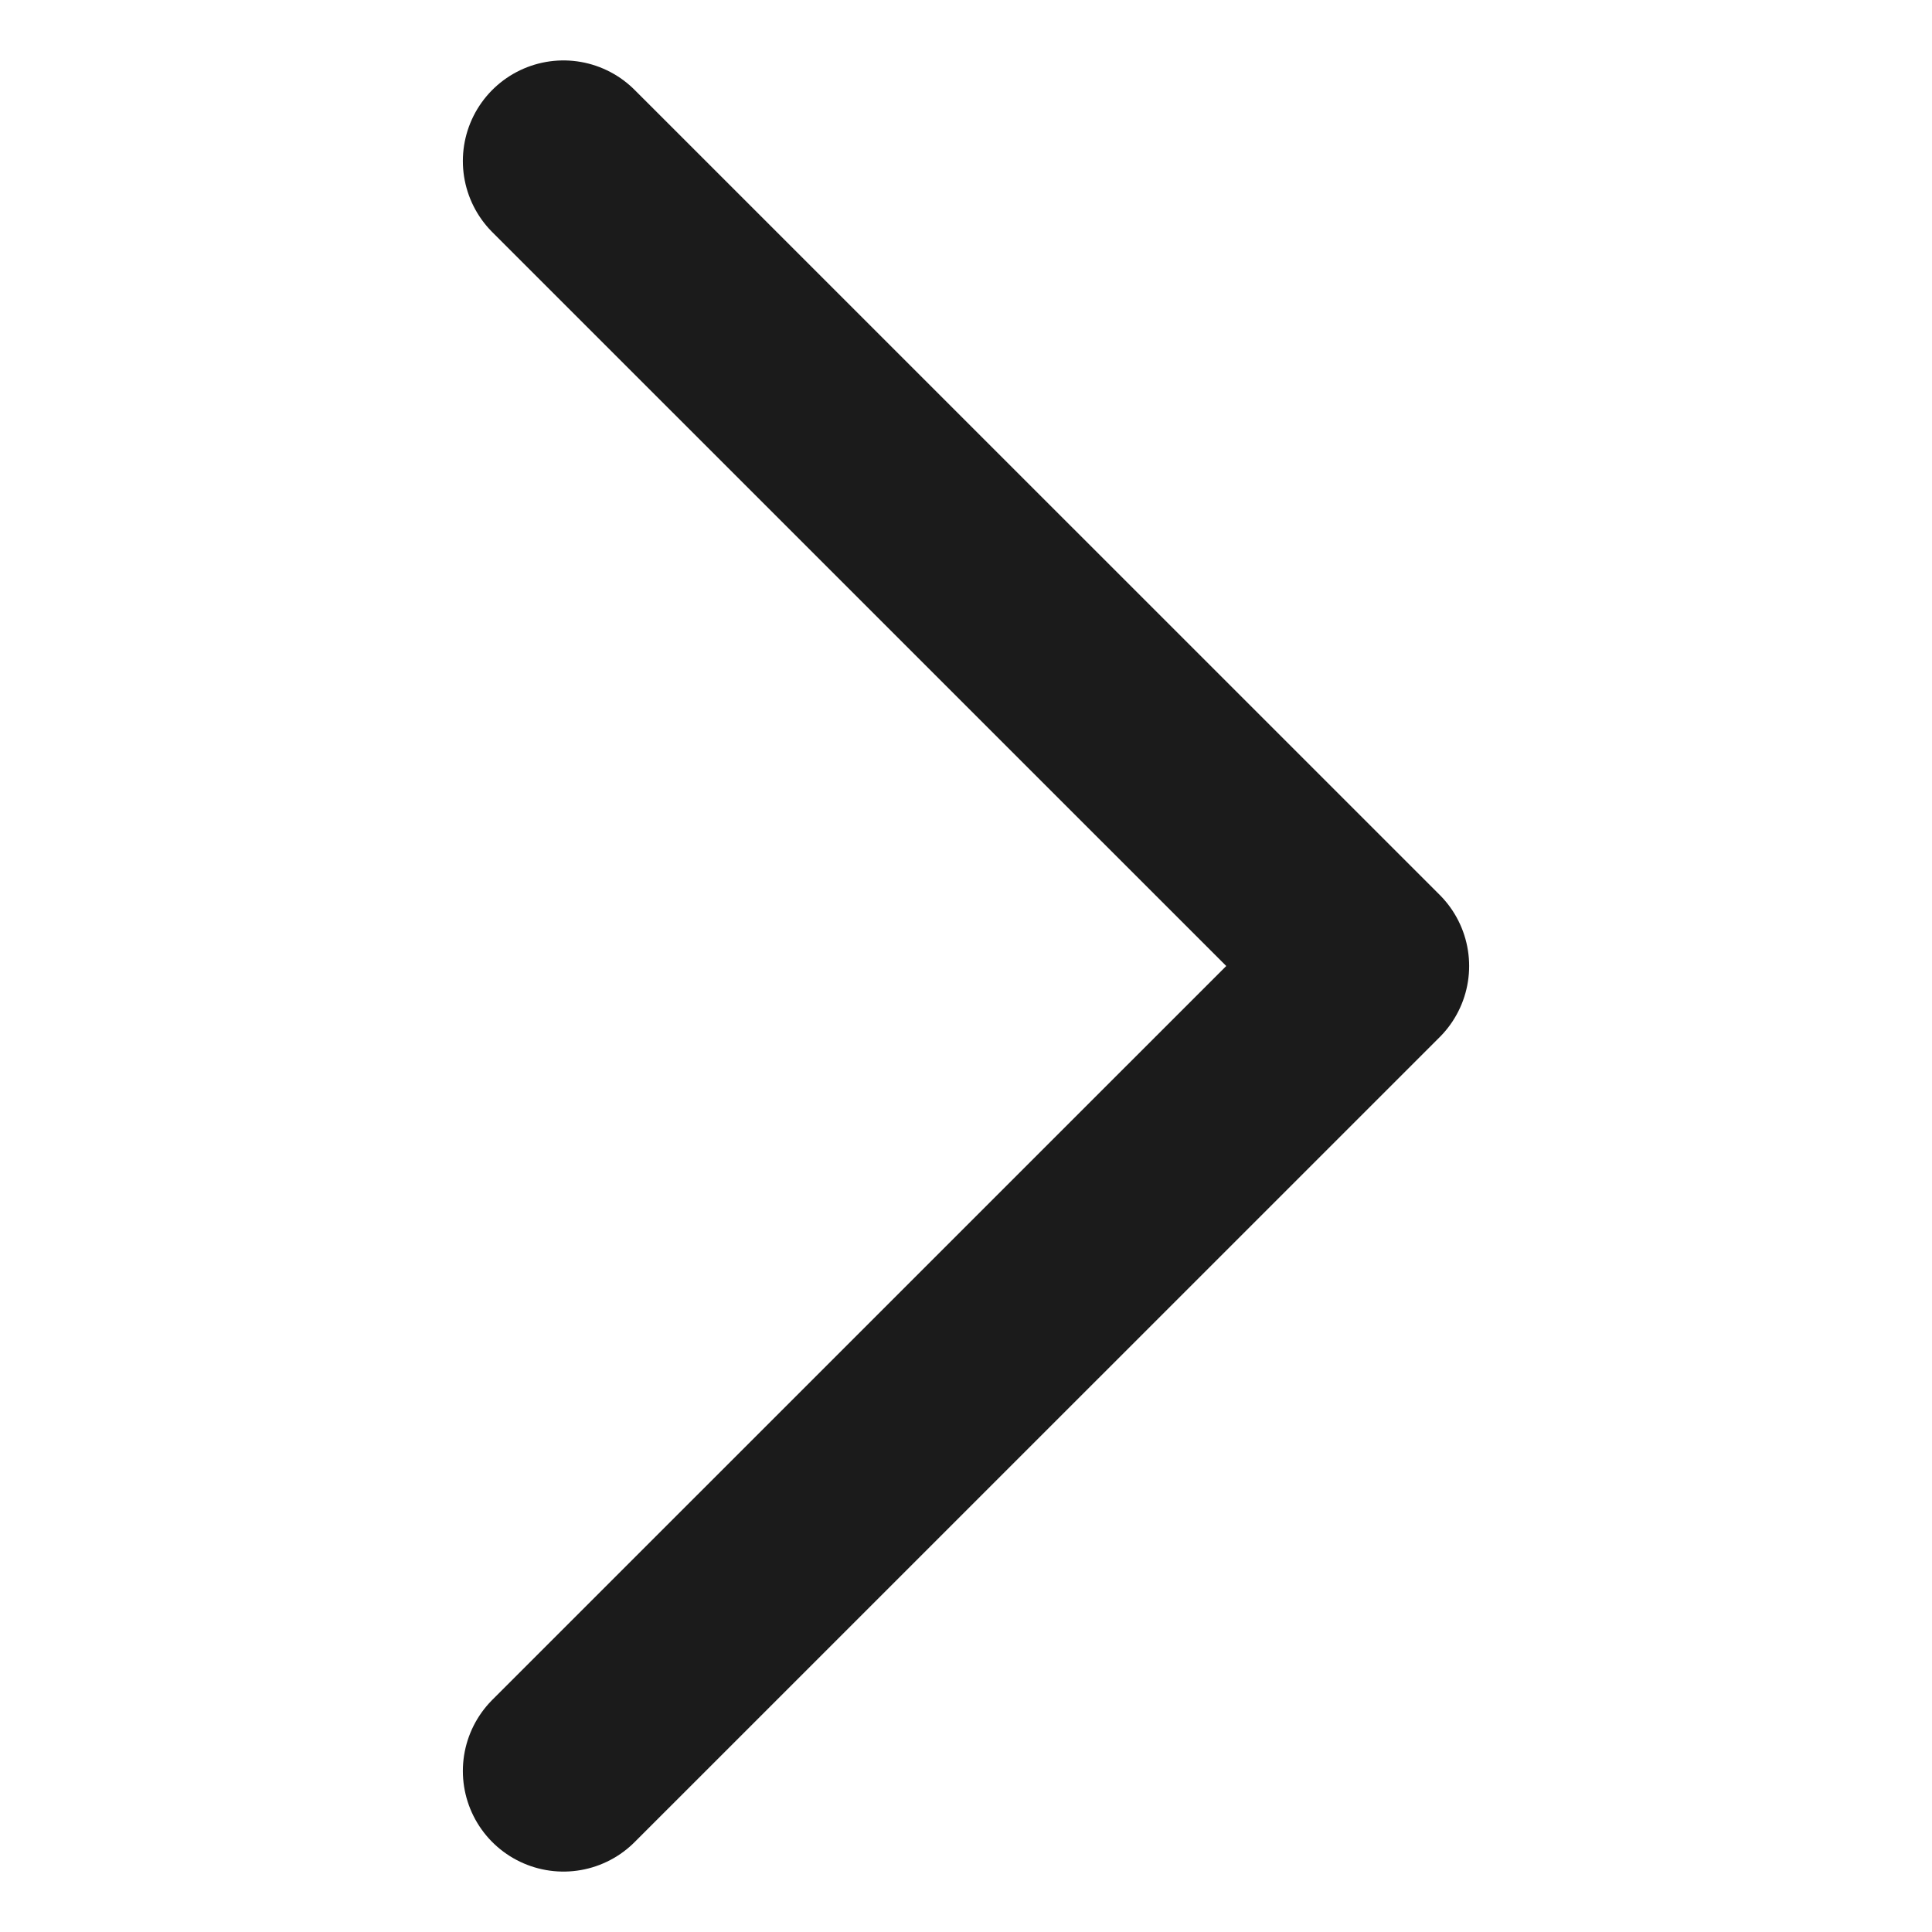
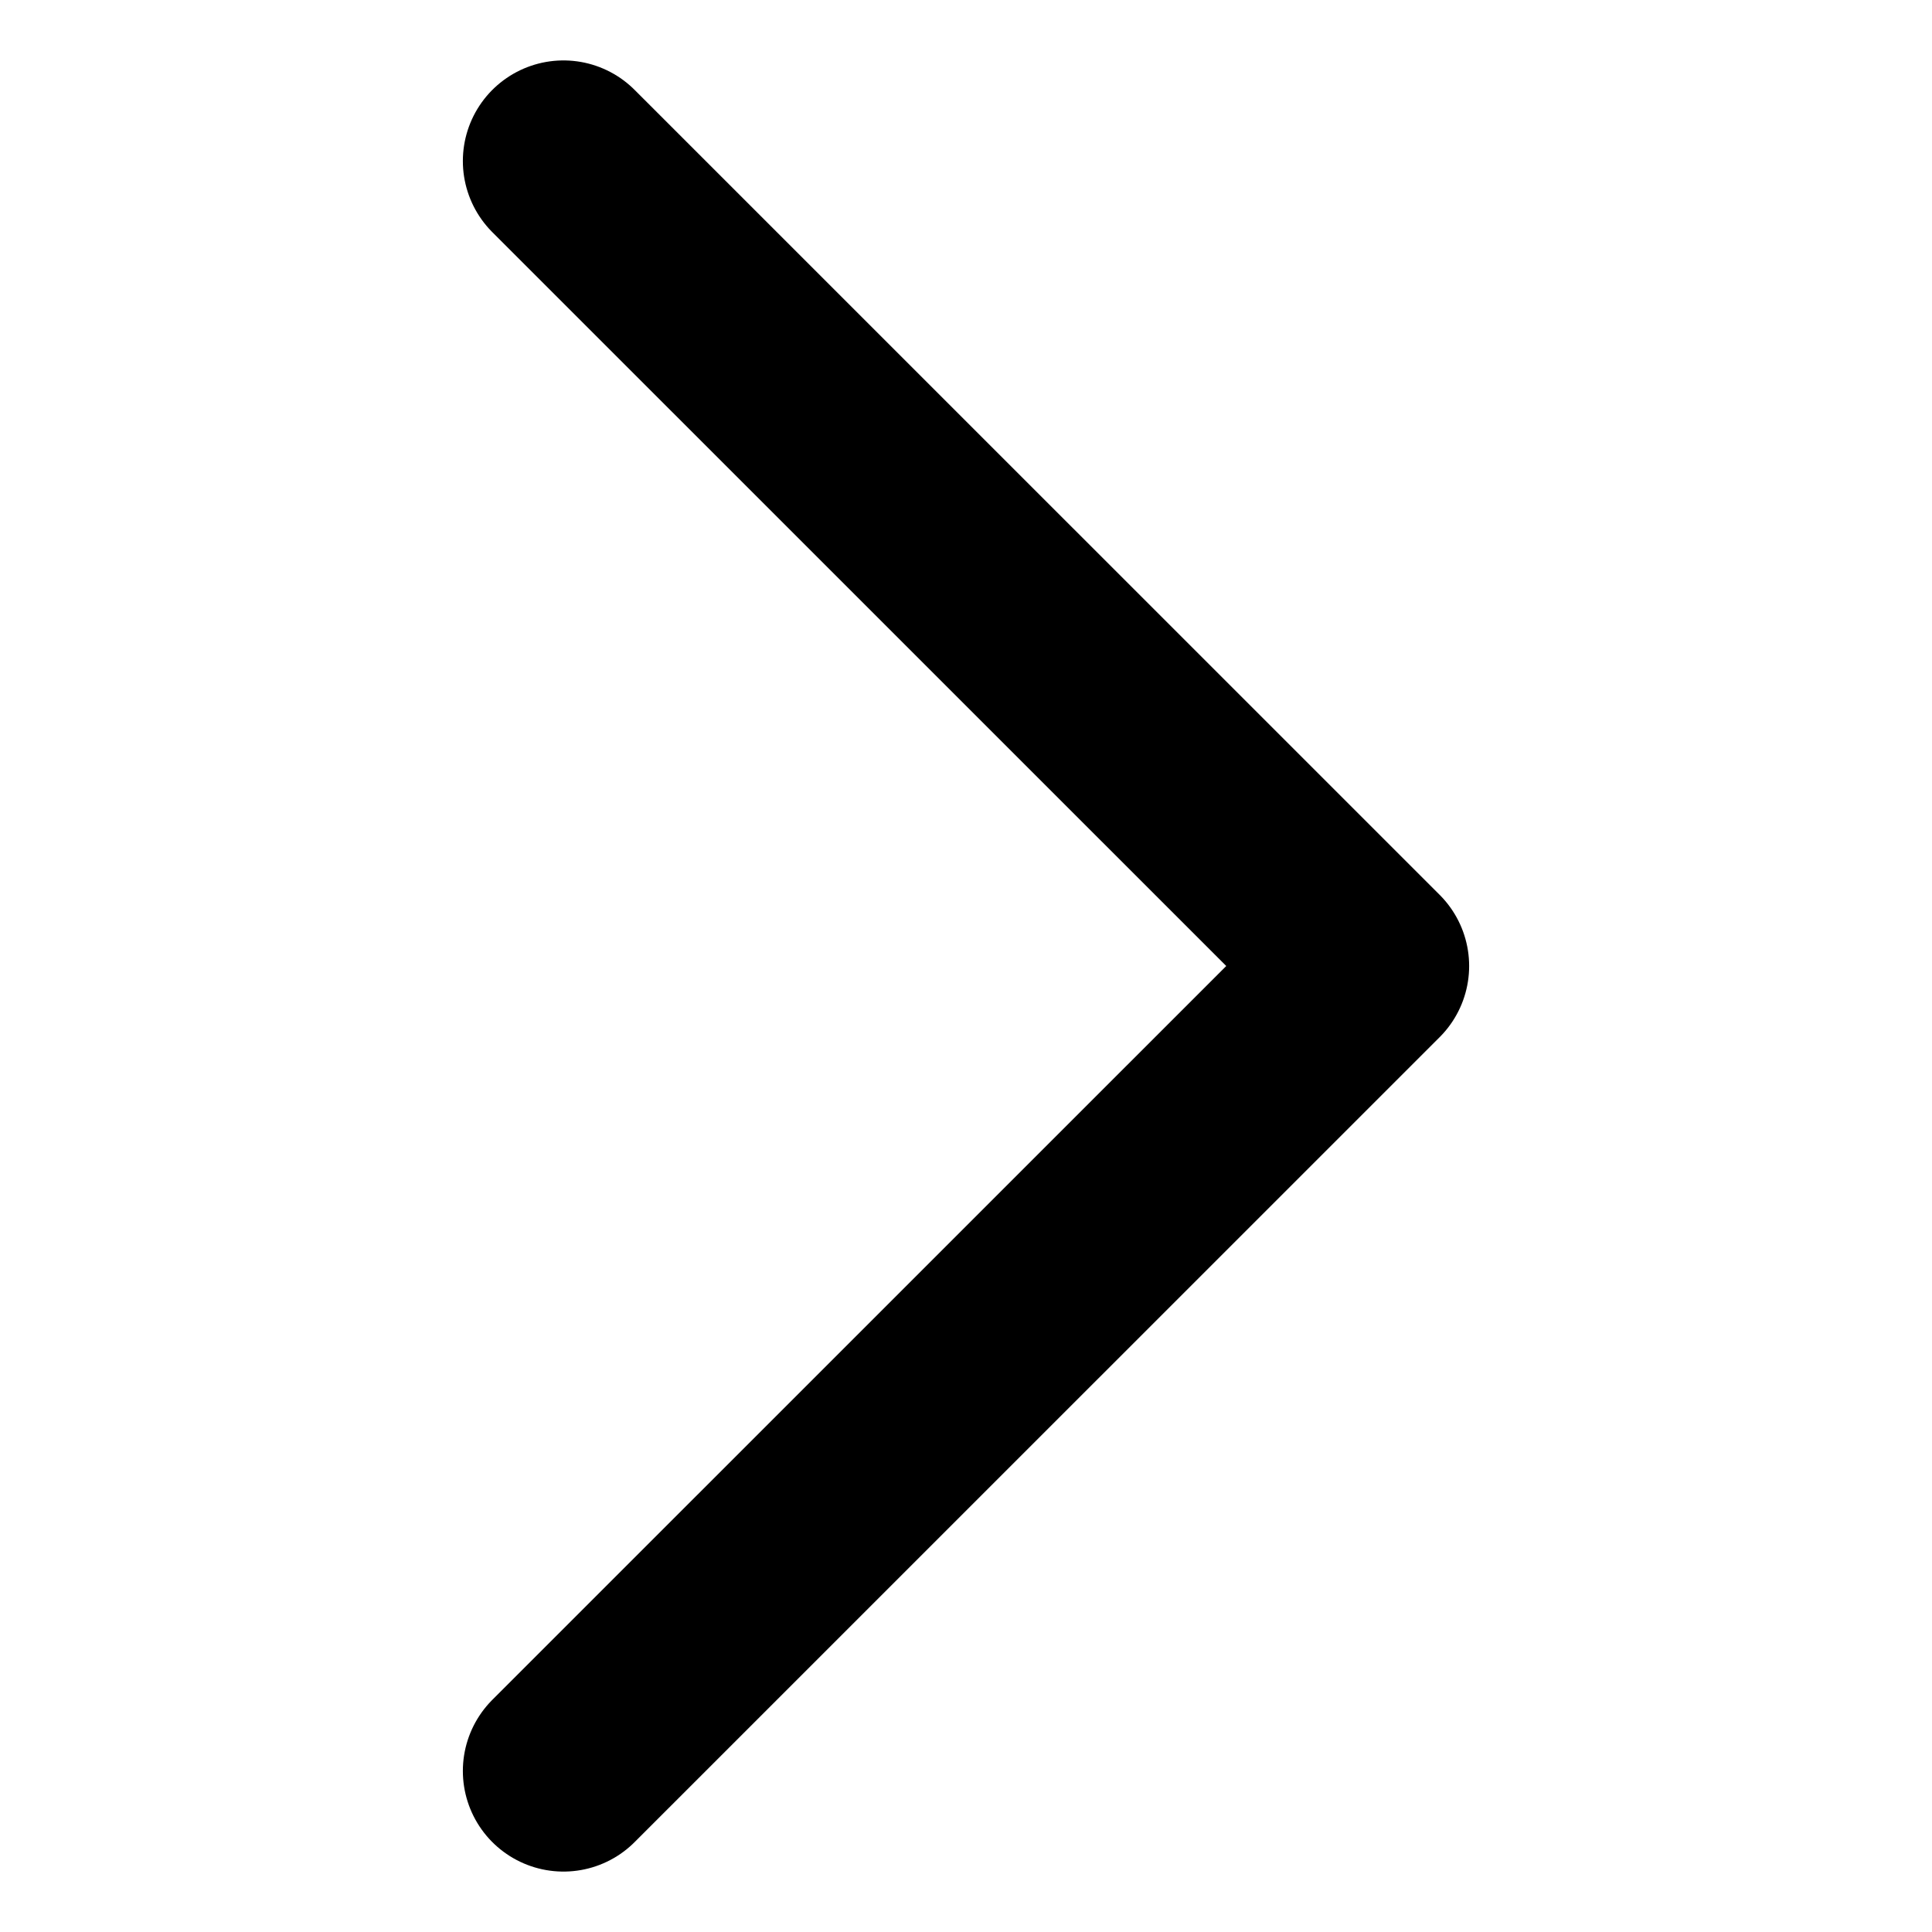
<svg xmlns="http://www.w3.org/2000/svg" width="20" height="20" viewBox="0 0 20 20" fill="none">
-   <path d="M5.833 18.333L14.167 10L5.833 1.667" stroke="#1B1B1B" stroke-width="2.083" stroke-linecap="round" stroke-linejoin="round" />
+   <path d="M5.833 18.333L14.167 10L5.833 1.667" stroke="currentColor" stroke-width="2.083" stroke-linecap="round" stroke-linejoin="round" />
</svg>
